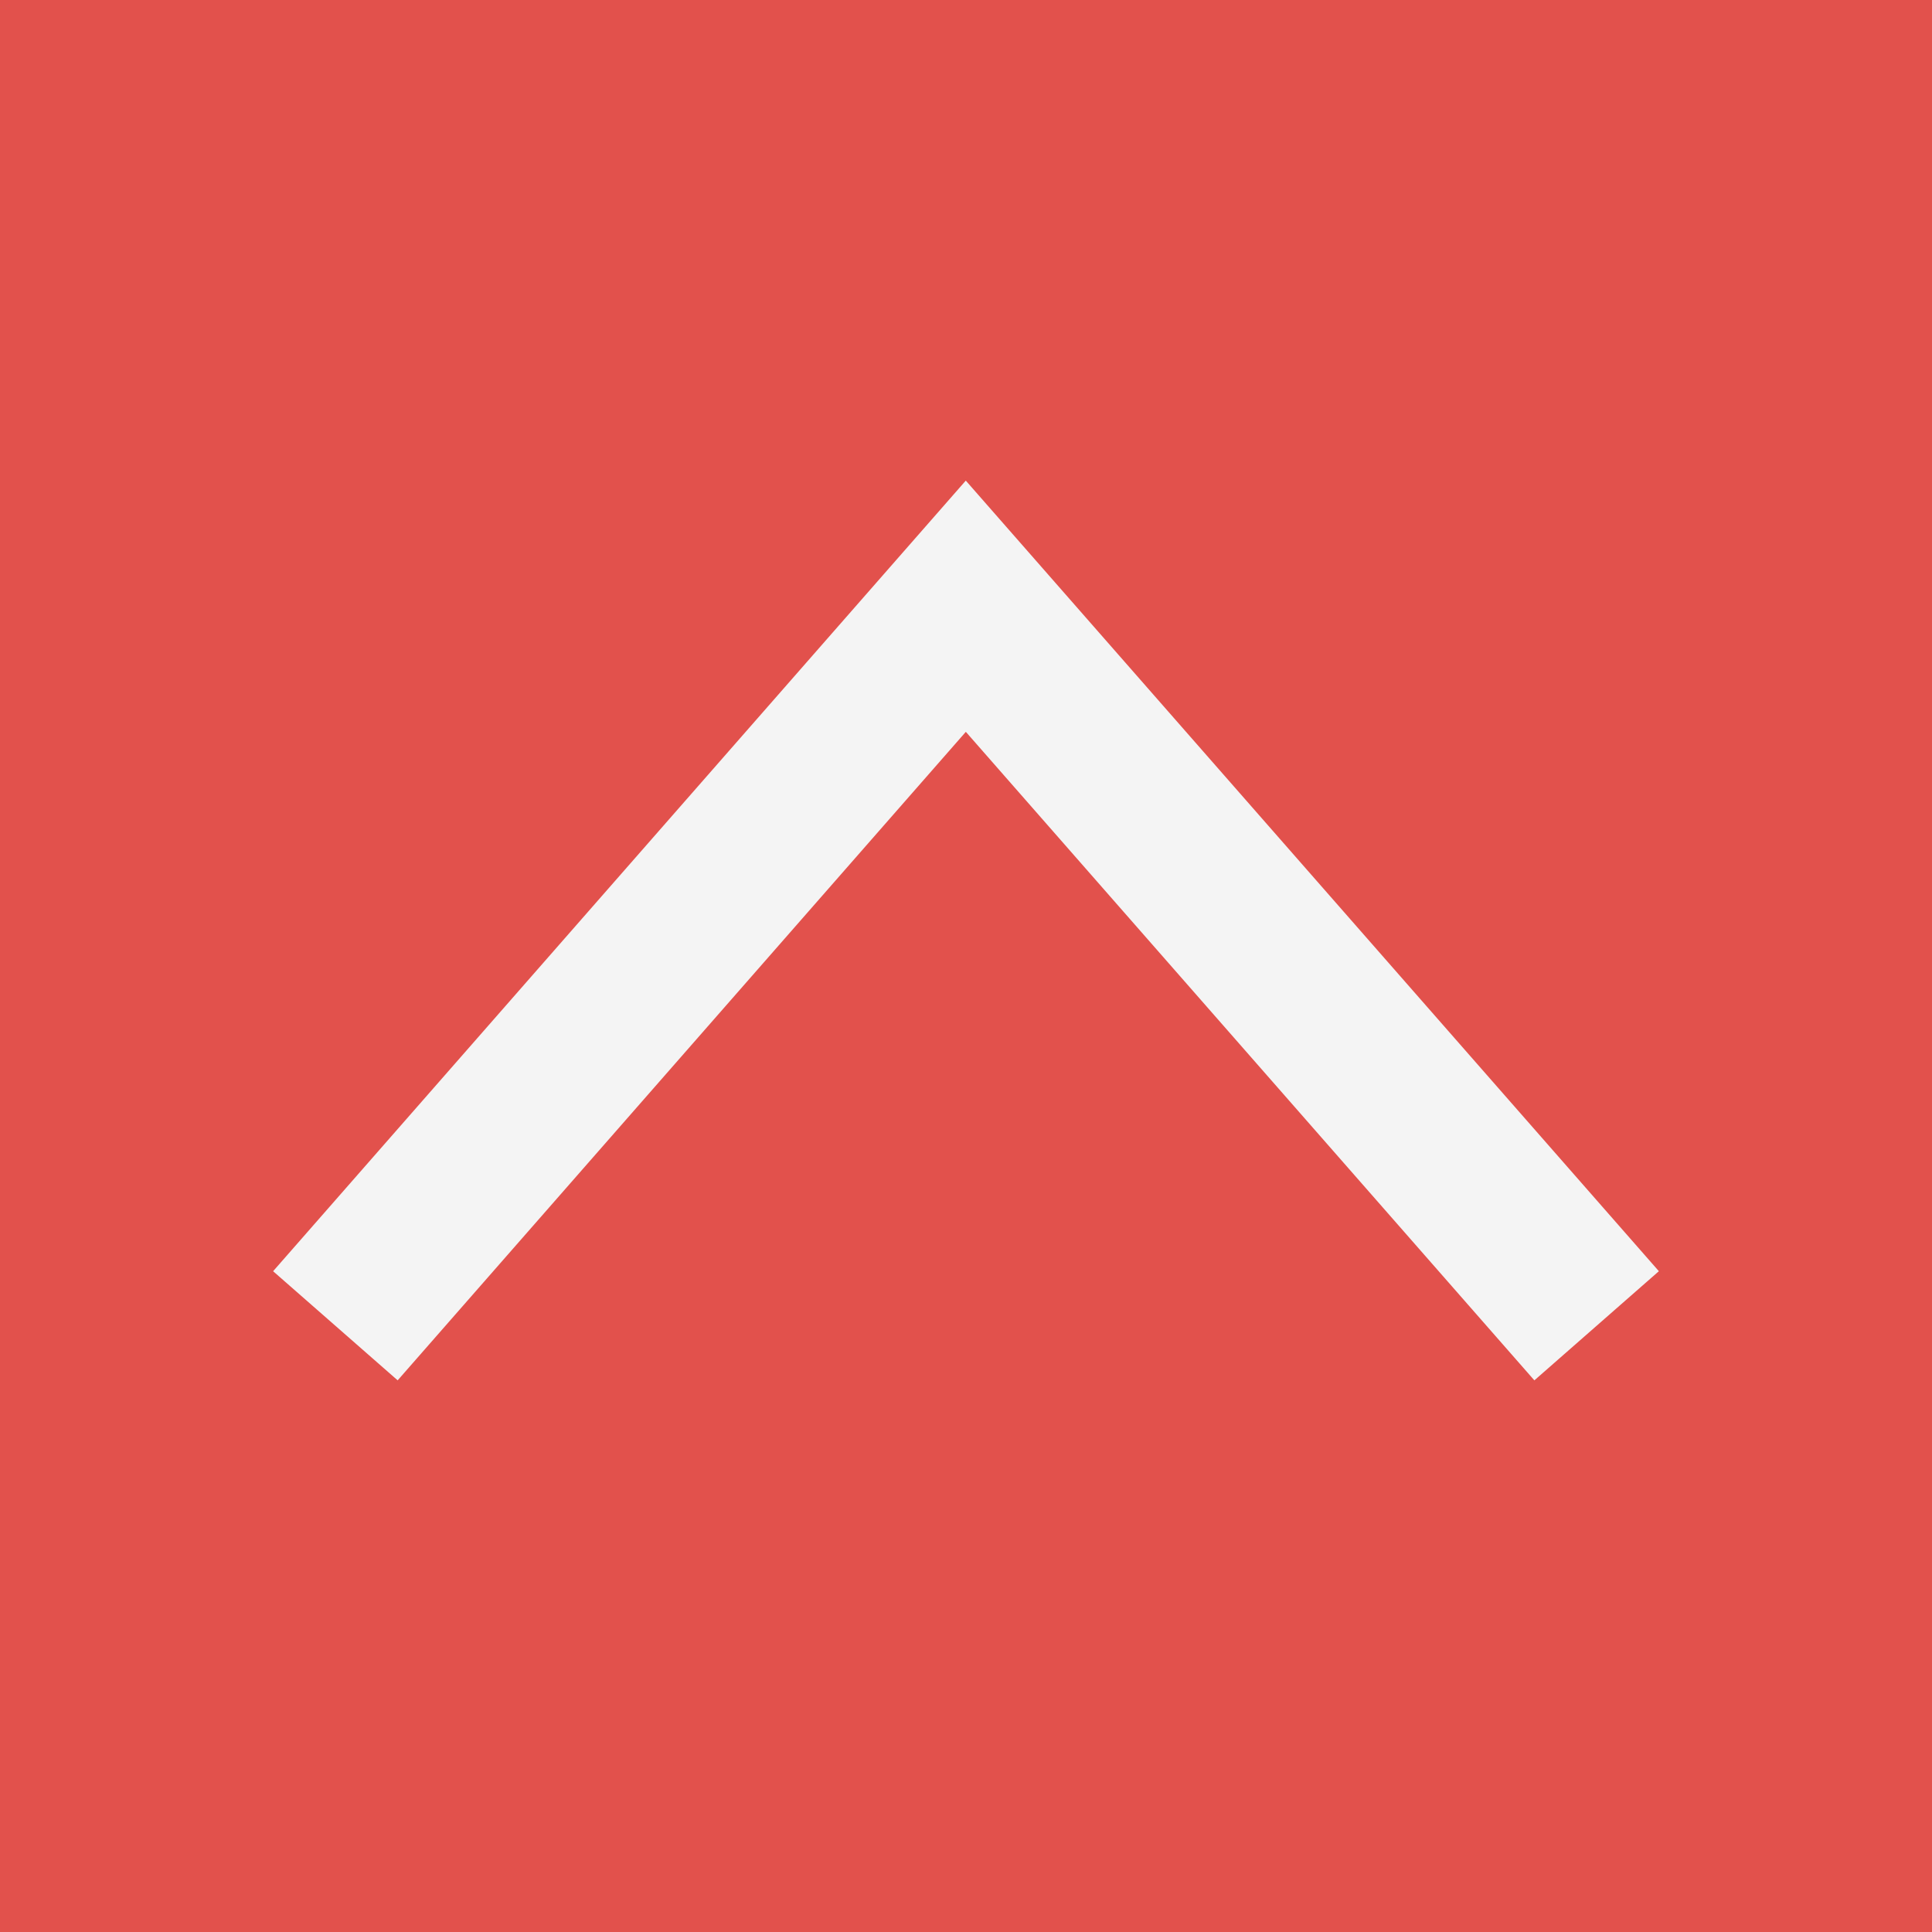
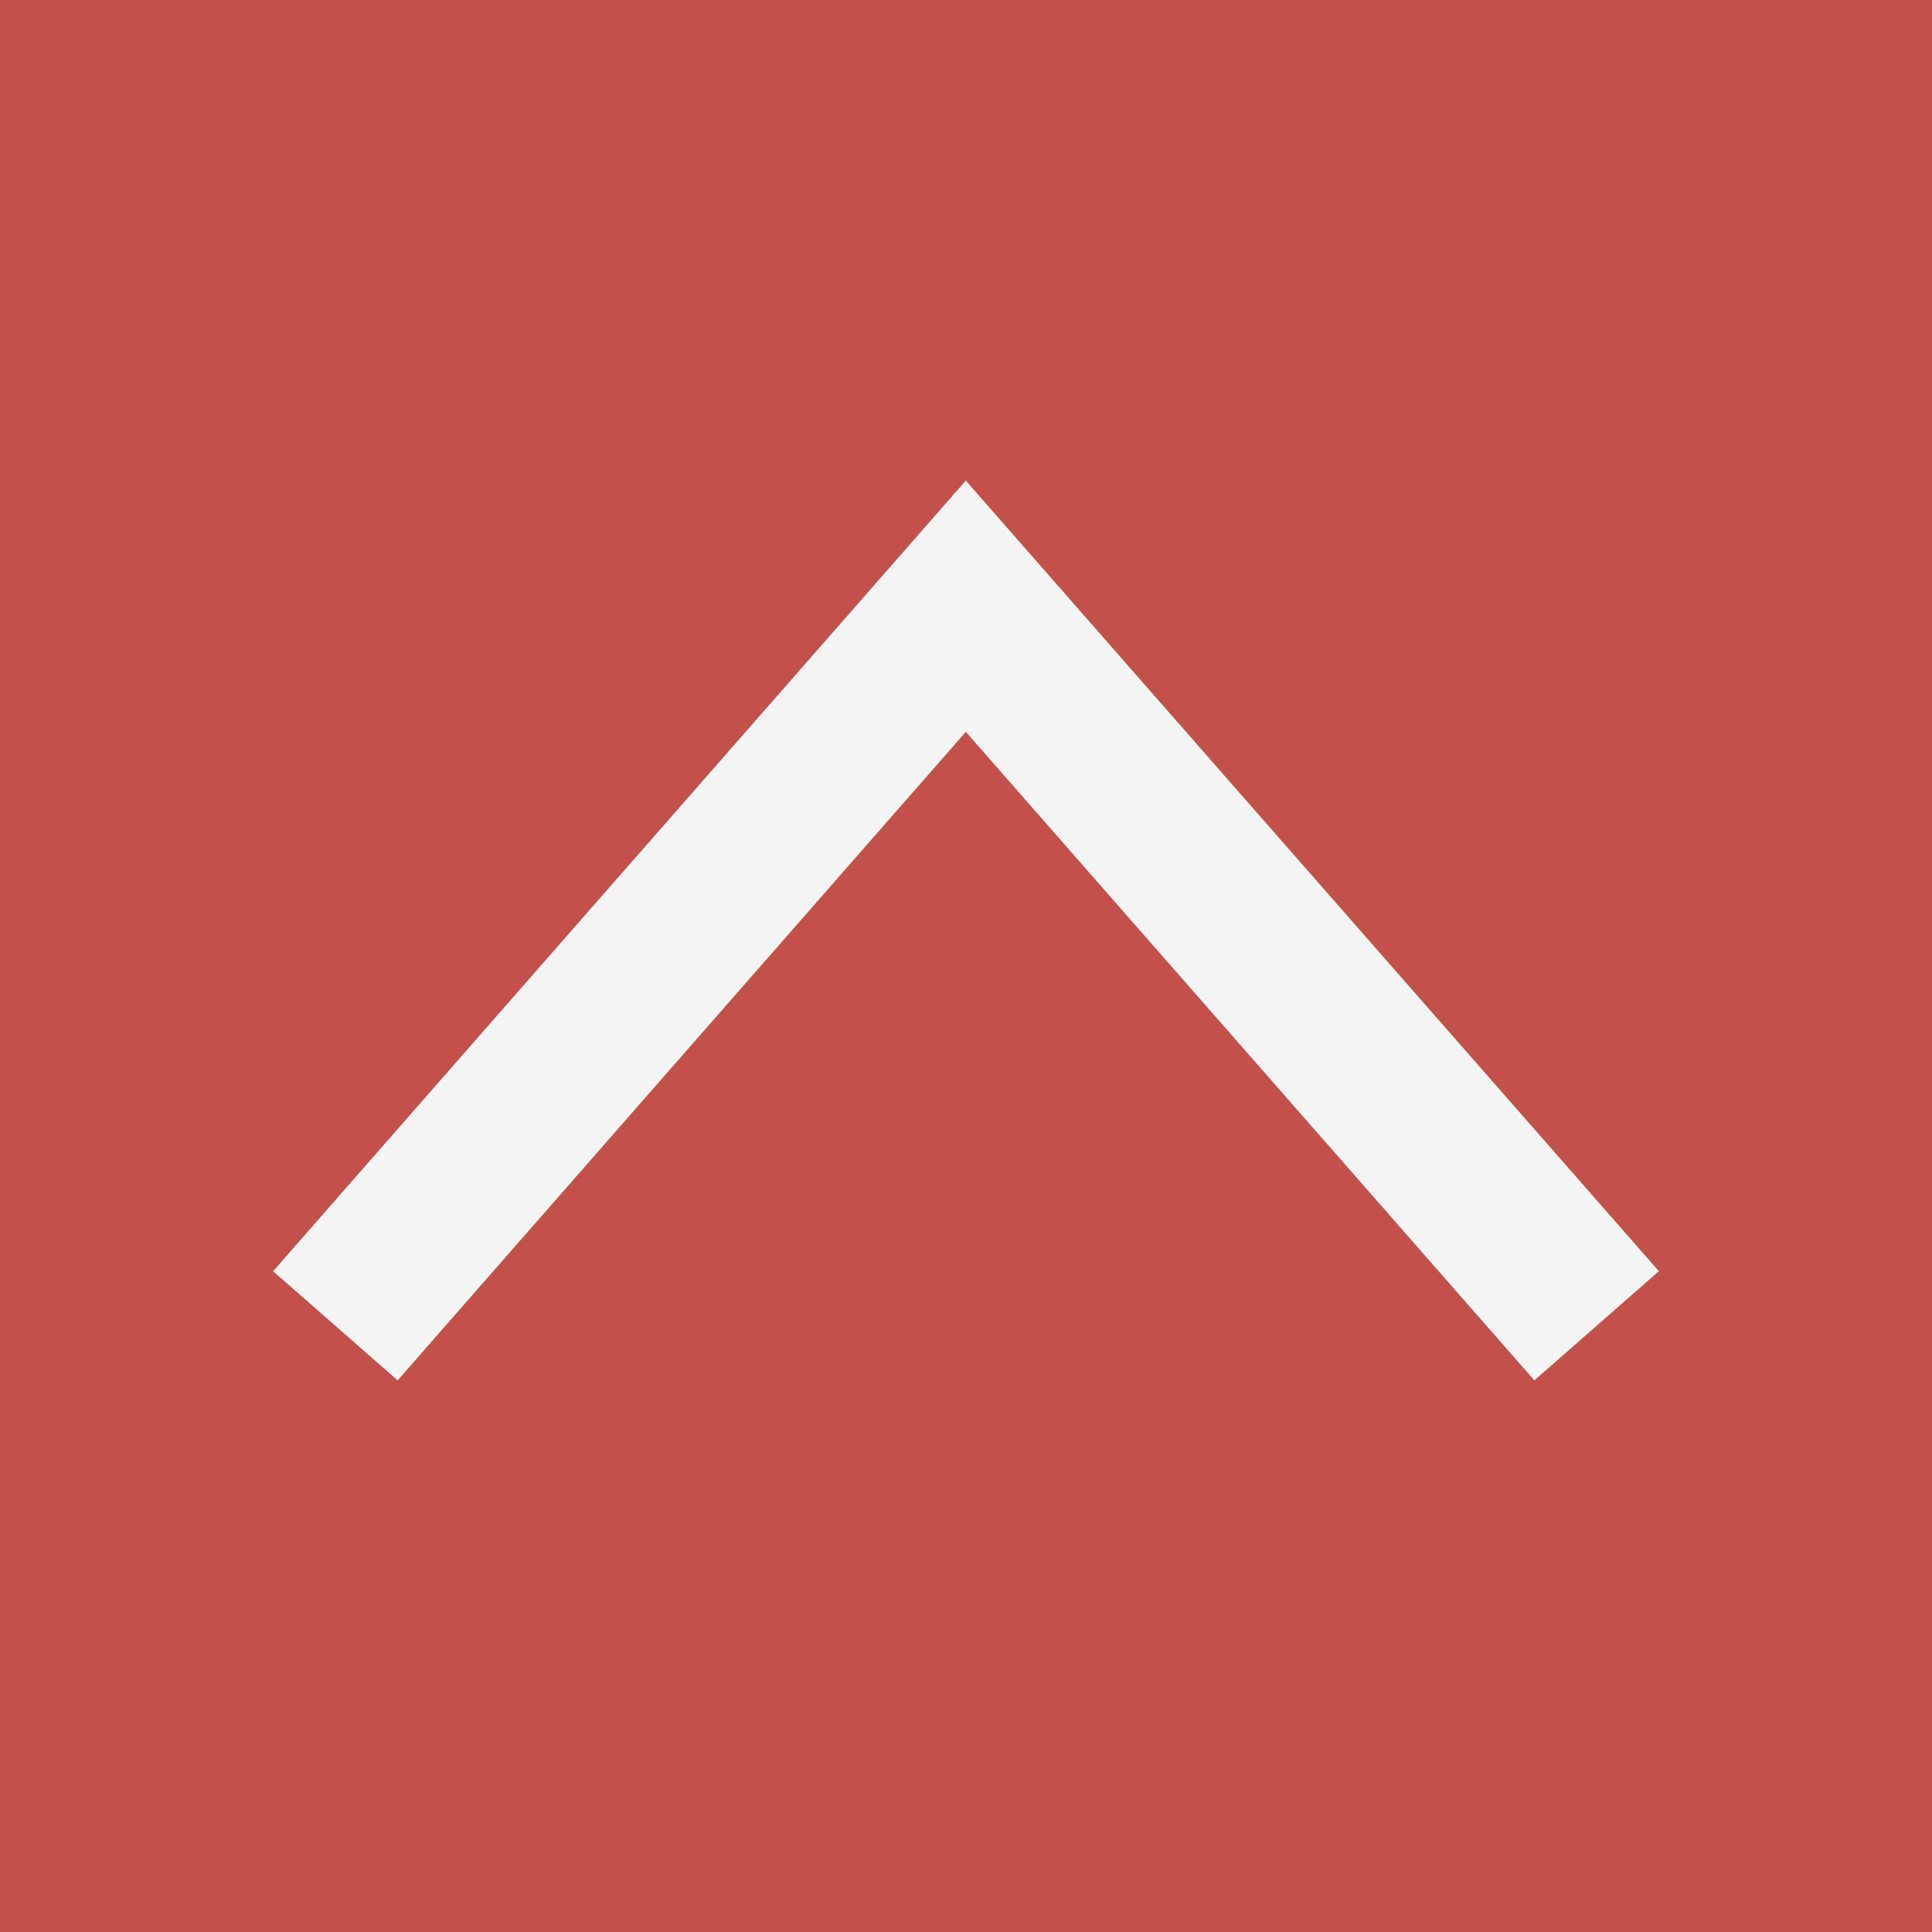
<svg xmlns="http://www.w3.org/2000/svg" viewBox="0 0 50.29 50.29">
  <defs>
-     <style>.cls-1{fill:#e2514c;}.cls-2{fill:none;stroke:#f4f4f4;stroke-miterlimit:10;stroke-width:4.31px;}</style>
+     <style>.cls-1{fill:#C4504B;}.cls-2{fill:none;stroke:#f4f4f4;stroke-miterlimit:10;stroke-width:4.31px;}</style>
  </defs>
  <g id="Layer_2" data-name="Layer 2">
    <g id="Layer_1-2" data-name="Layer 1">
      <rect class="cls-1" width="50.29" height="50.29" transform="translate(50.29 50.29) rotate(180)" />
      <polyline class="cls-2" points="41.56 34.51 25.14 15.78 8.73 34.51" />
    </g>
  </g>
</svg>
